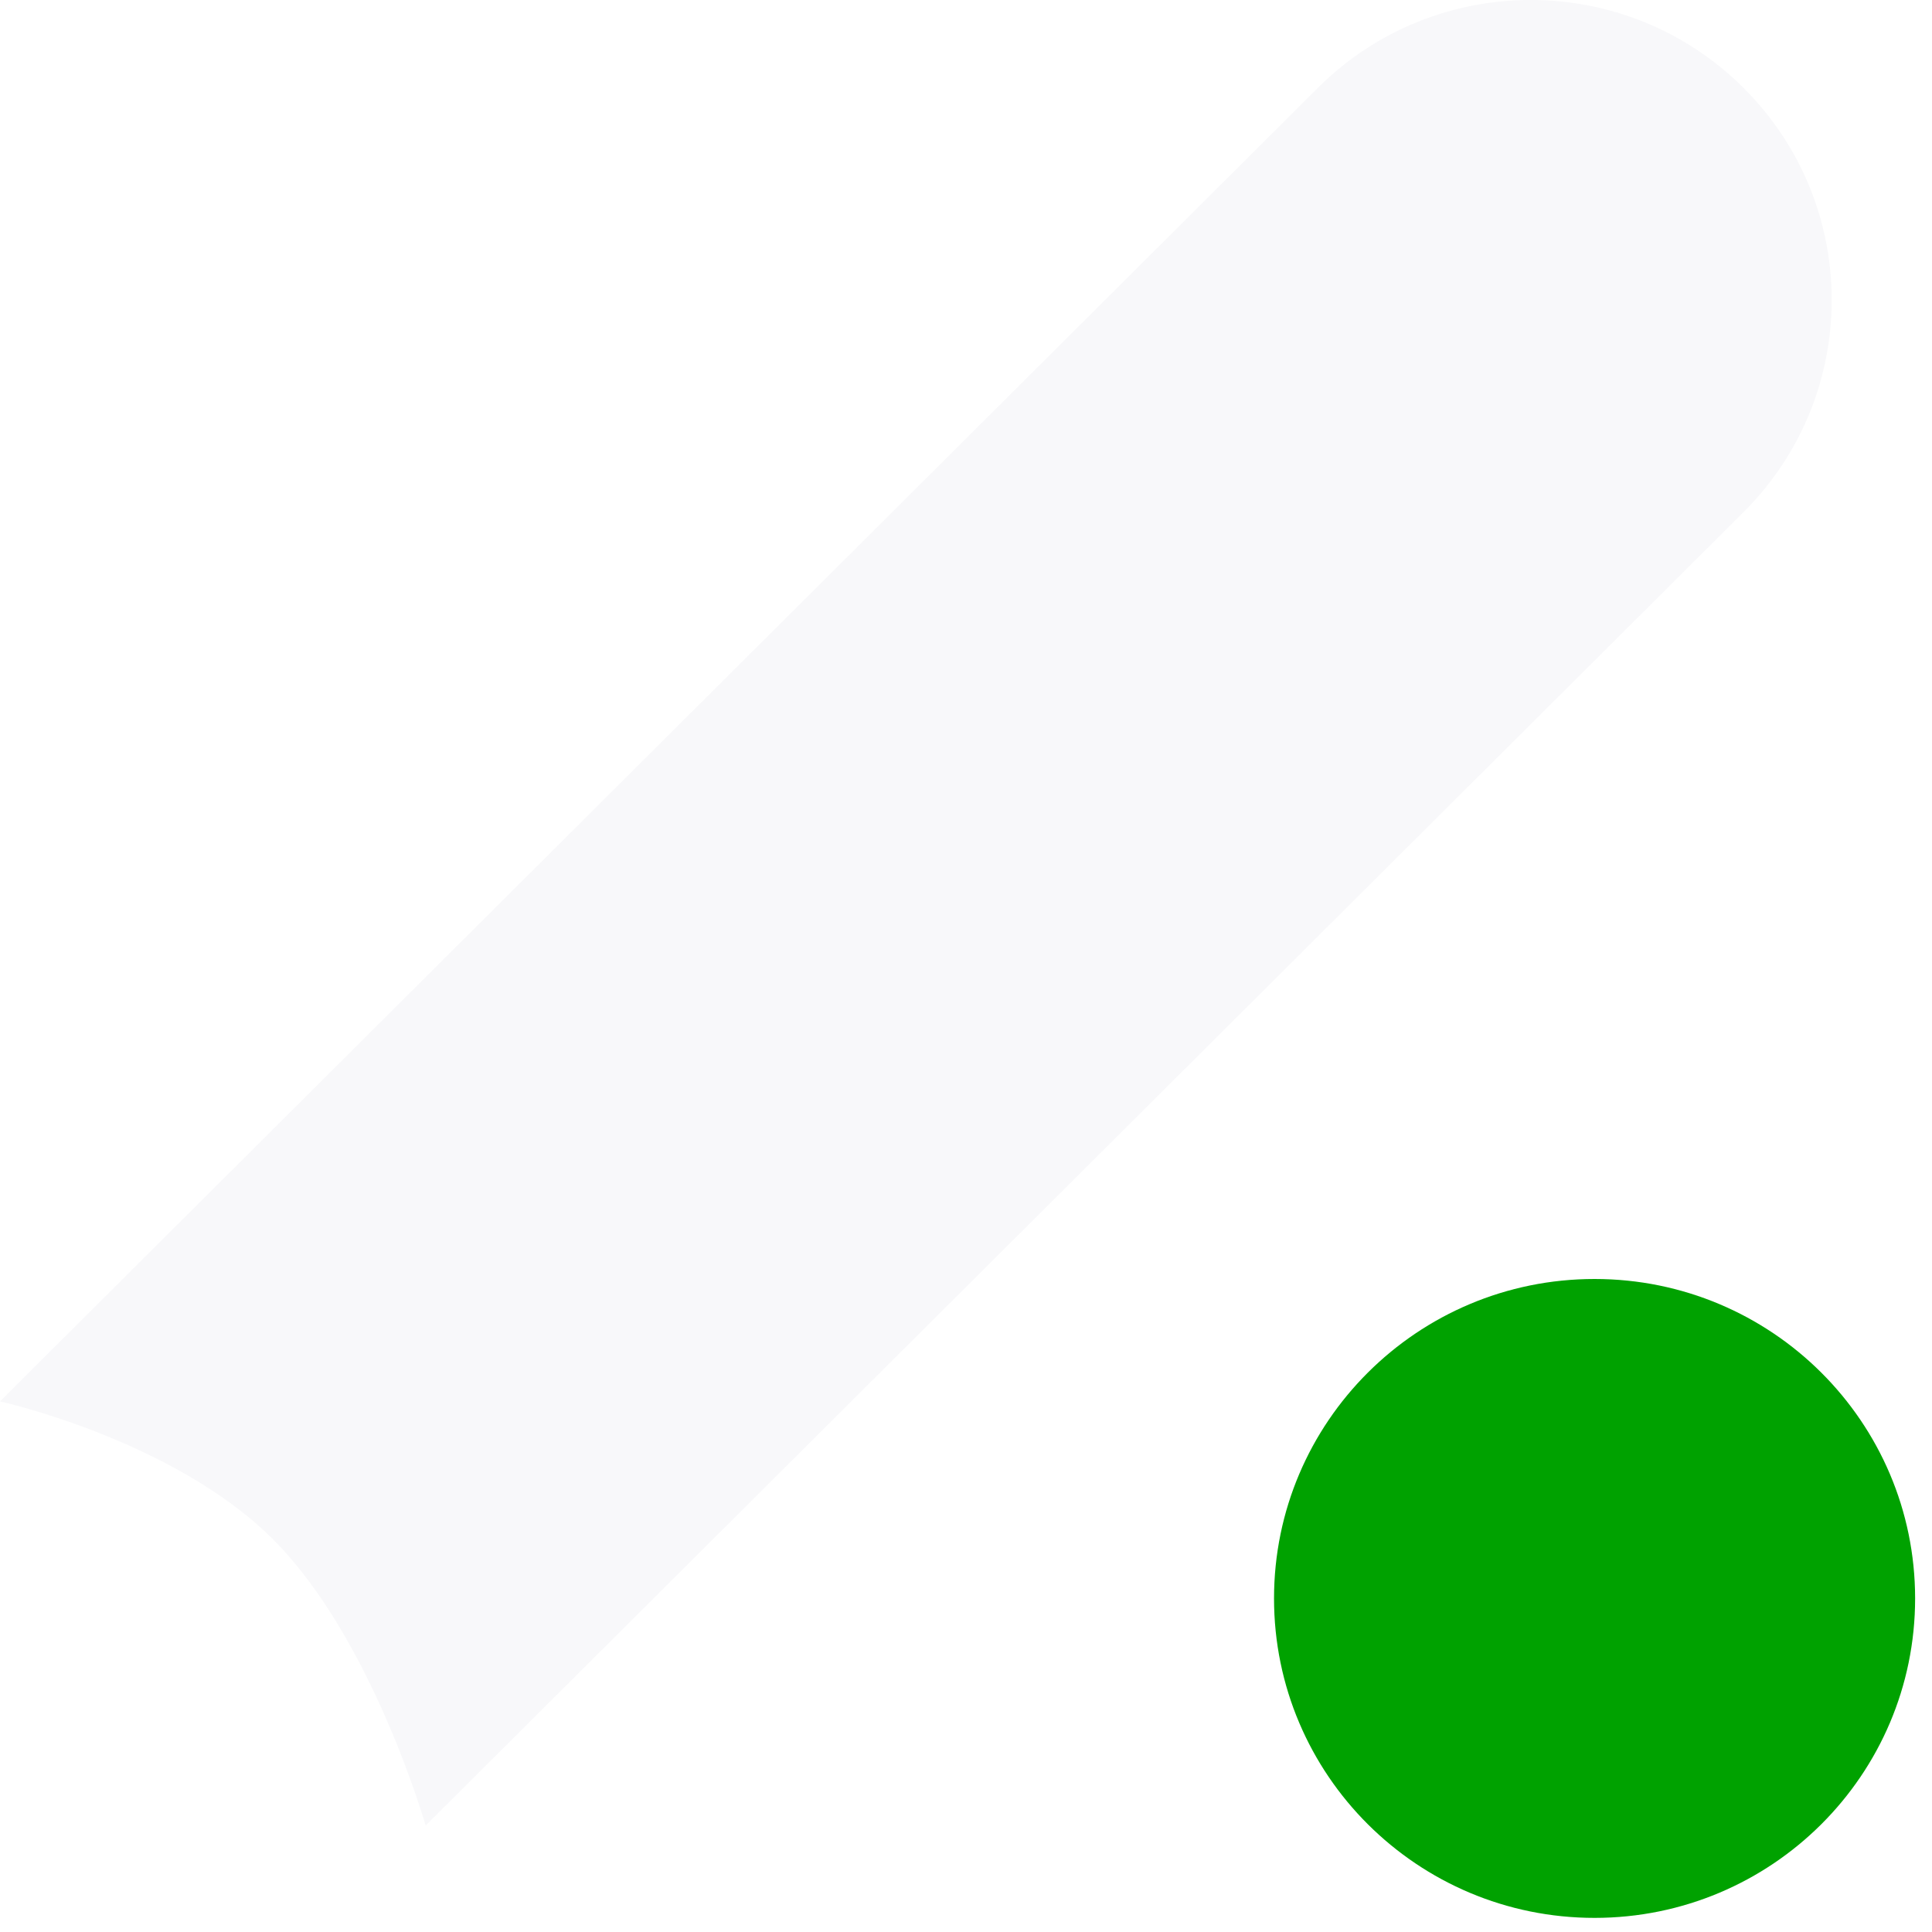
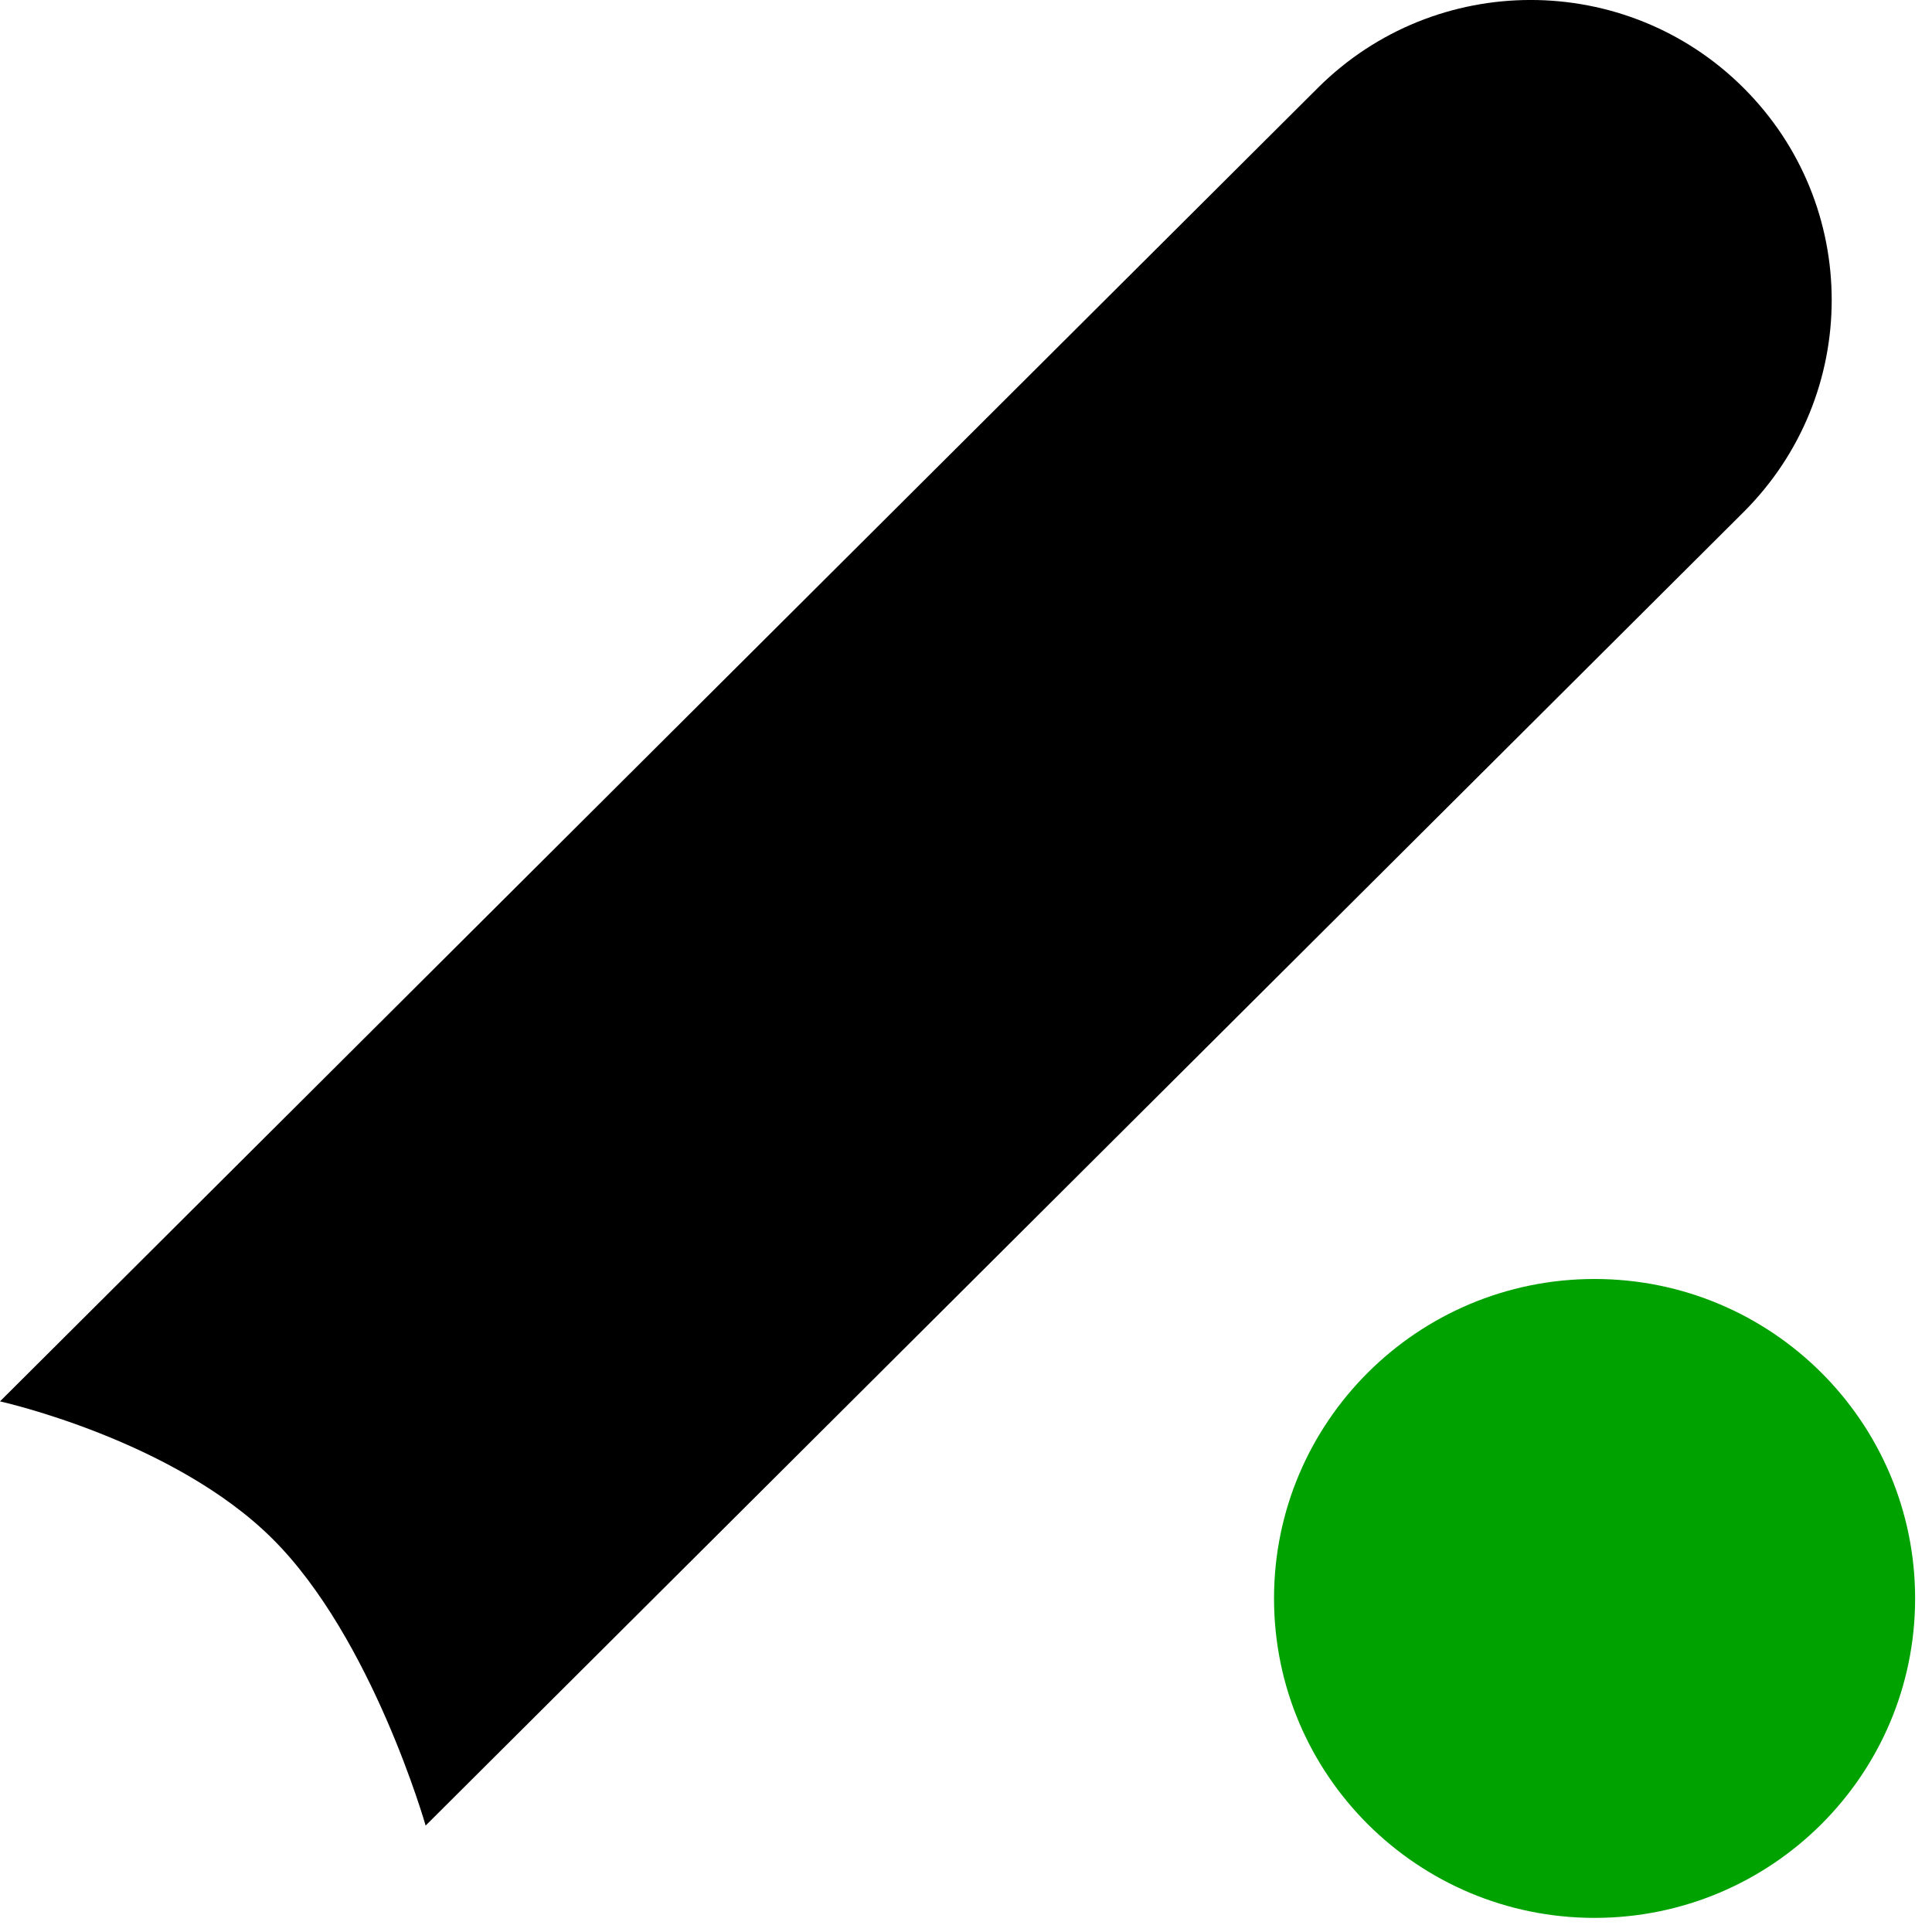
<svg xmlns="http://www.w3.org/2000/svg" width="23" height="23" viewBox="0 0 23 23" fill="none">
-   <path d="M15.689 1.046C17.088 -0.349 19.357 -0.349 20.756 1.046C22.156 2.441 22.156 4.702 20.756 6.097L5.067 21.733C5.067 21.733 4.432 19.503 3.246 18.321C2.06 17.139 0 16.683 0 16.683L15.689 1.046Z" fill="#F8F8FA" />
+   <path d="M15.689 1.046C17.088 -0.349 19.357 -0.349 20.756 1.046C22.156 2.441 22.156 4.702 20.756 6.097L5.067 21.733C5.067 21.733 4.432 19.503 3.246 18.321C2.06 17.139 0 16.683 0 16.683L15.689 1.046Z" fill="#000000" />
  <ellipse cx="18.983" cy="19.029" rx="3.816" ry="3.803" fill="#00A200" />
</svg>
